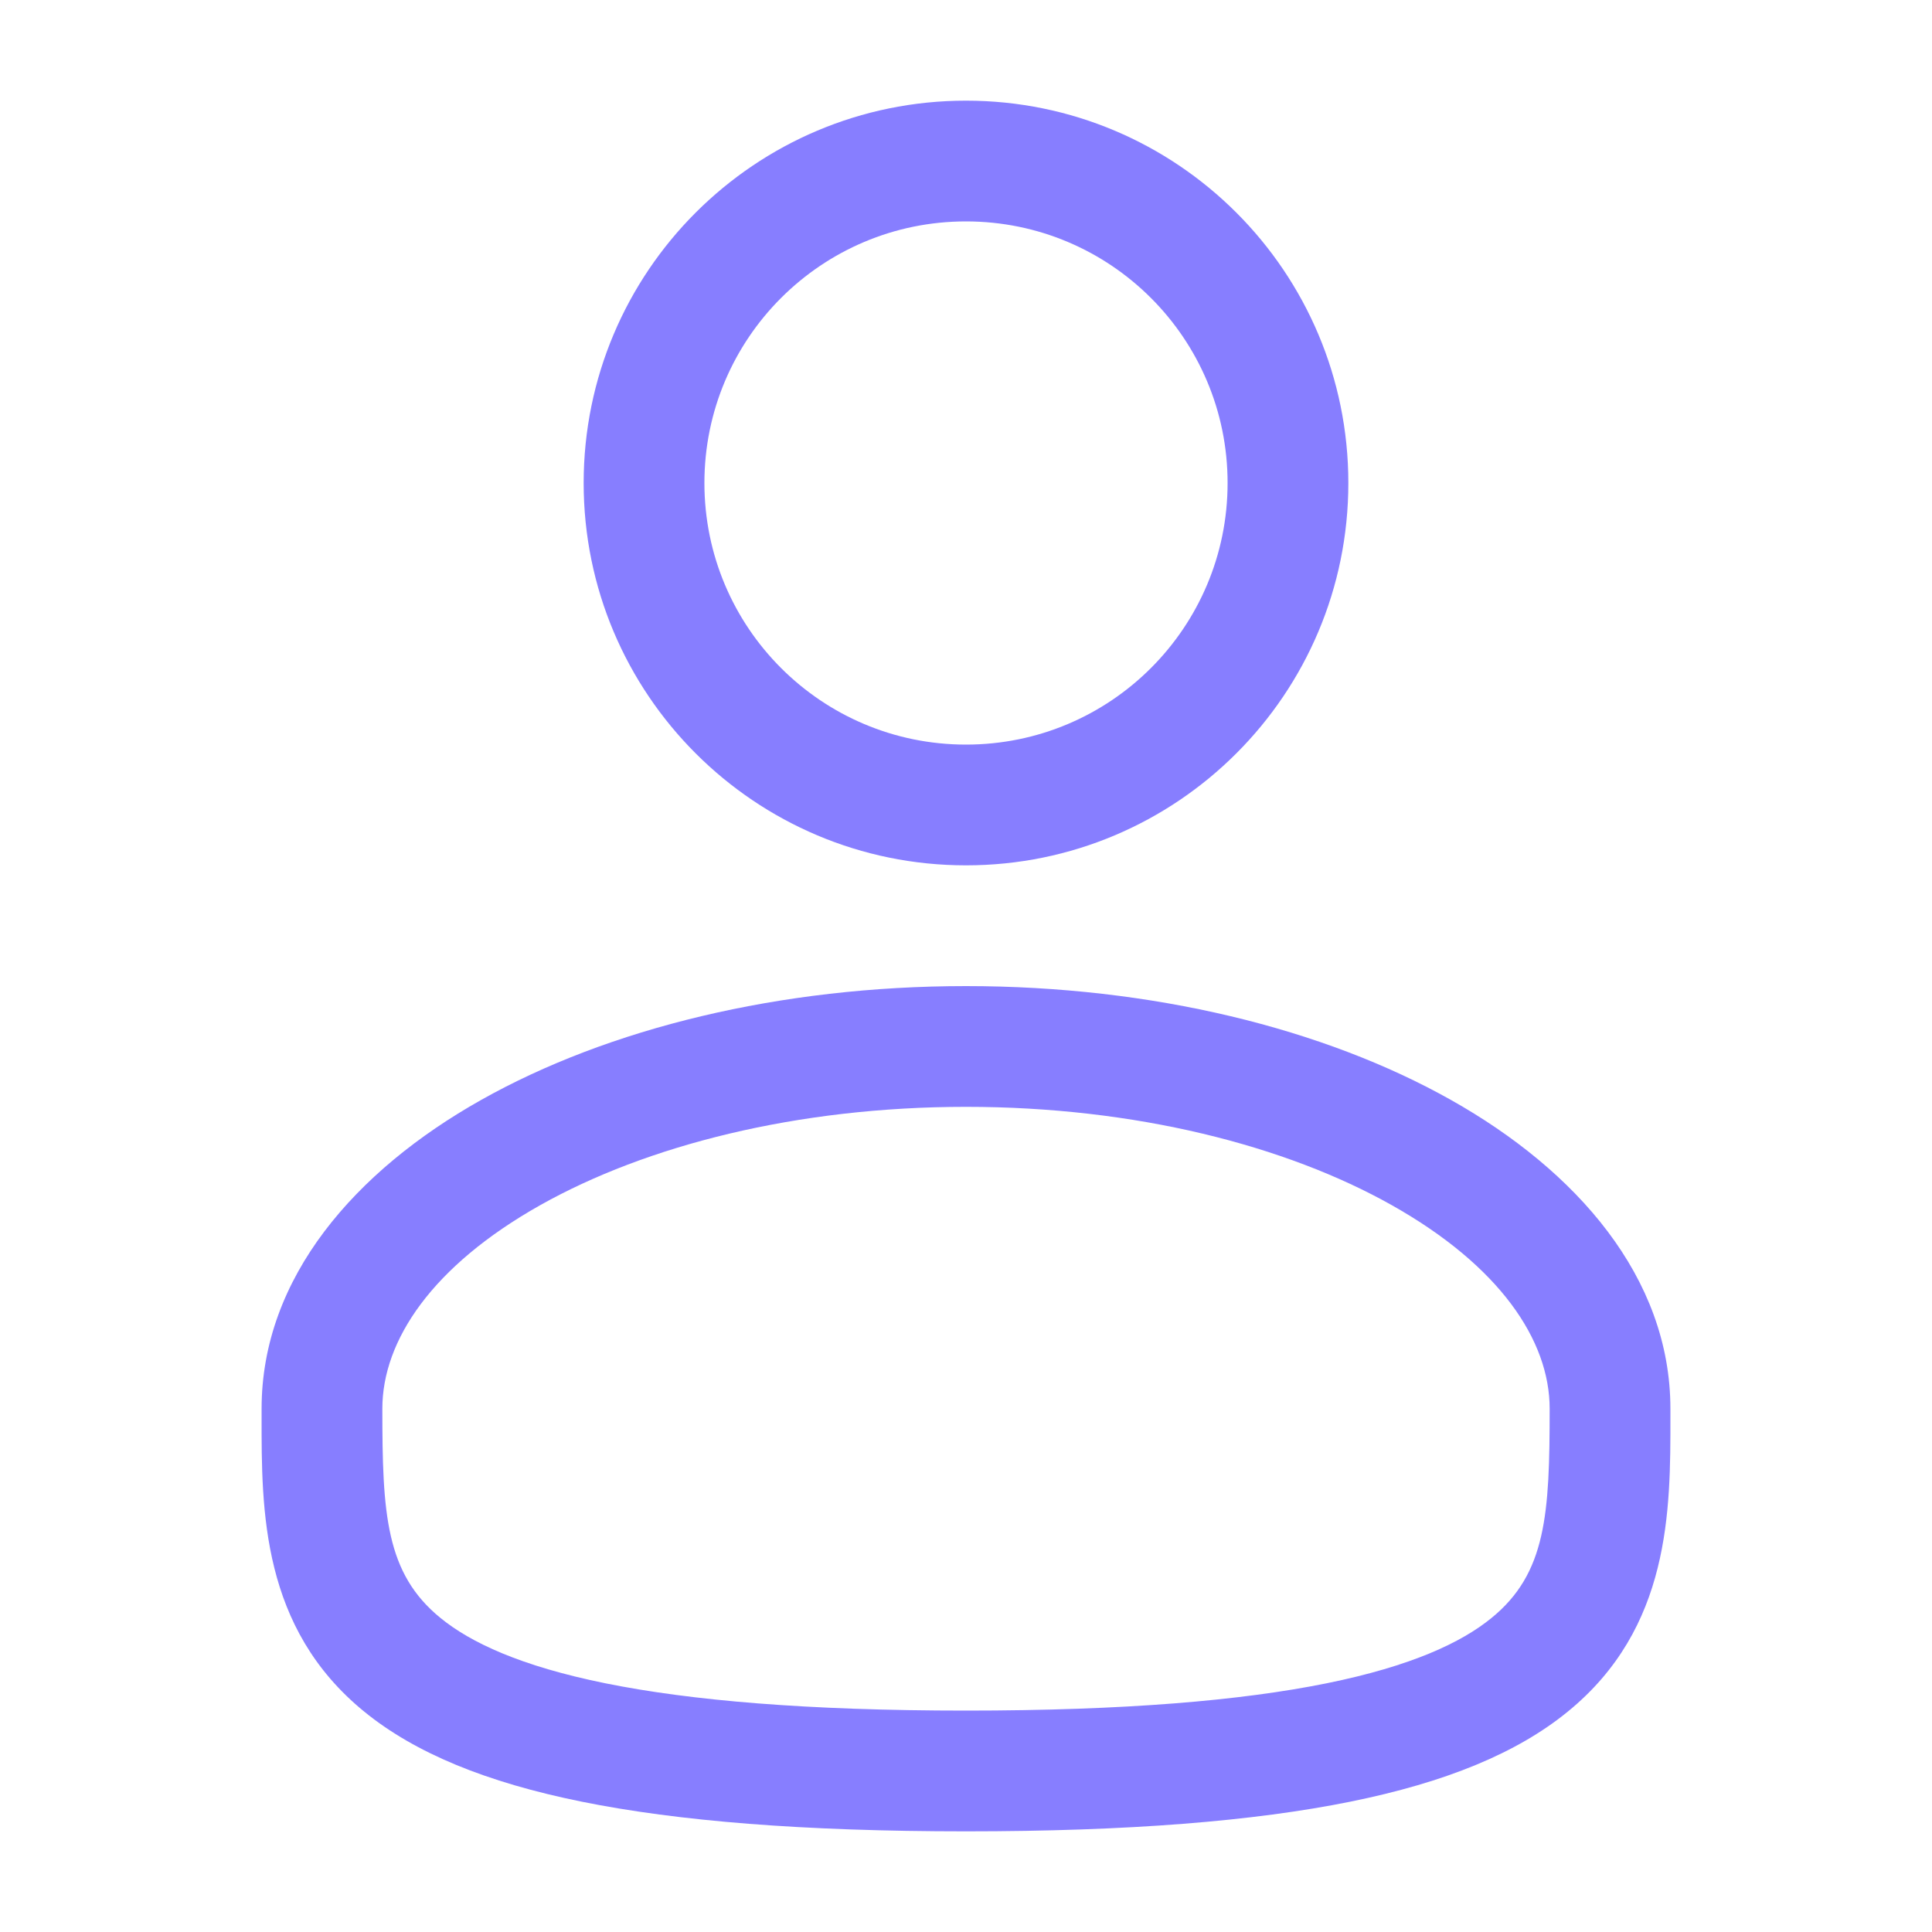
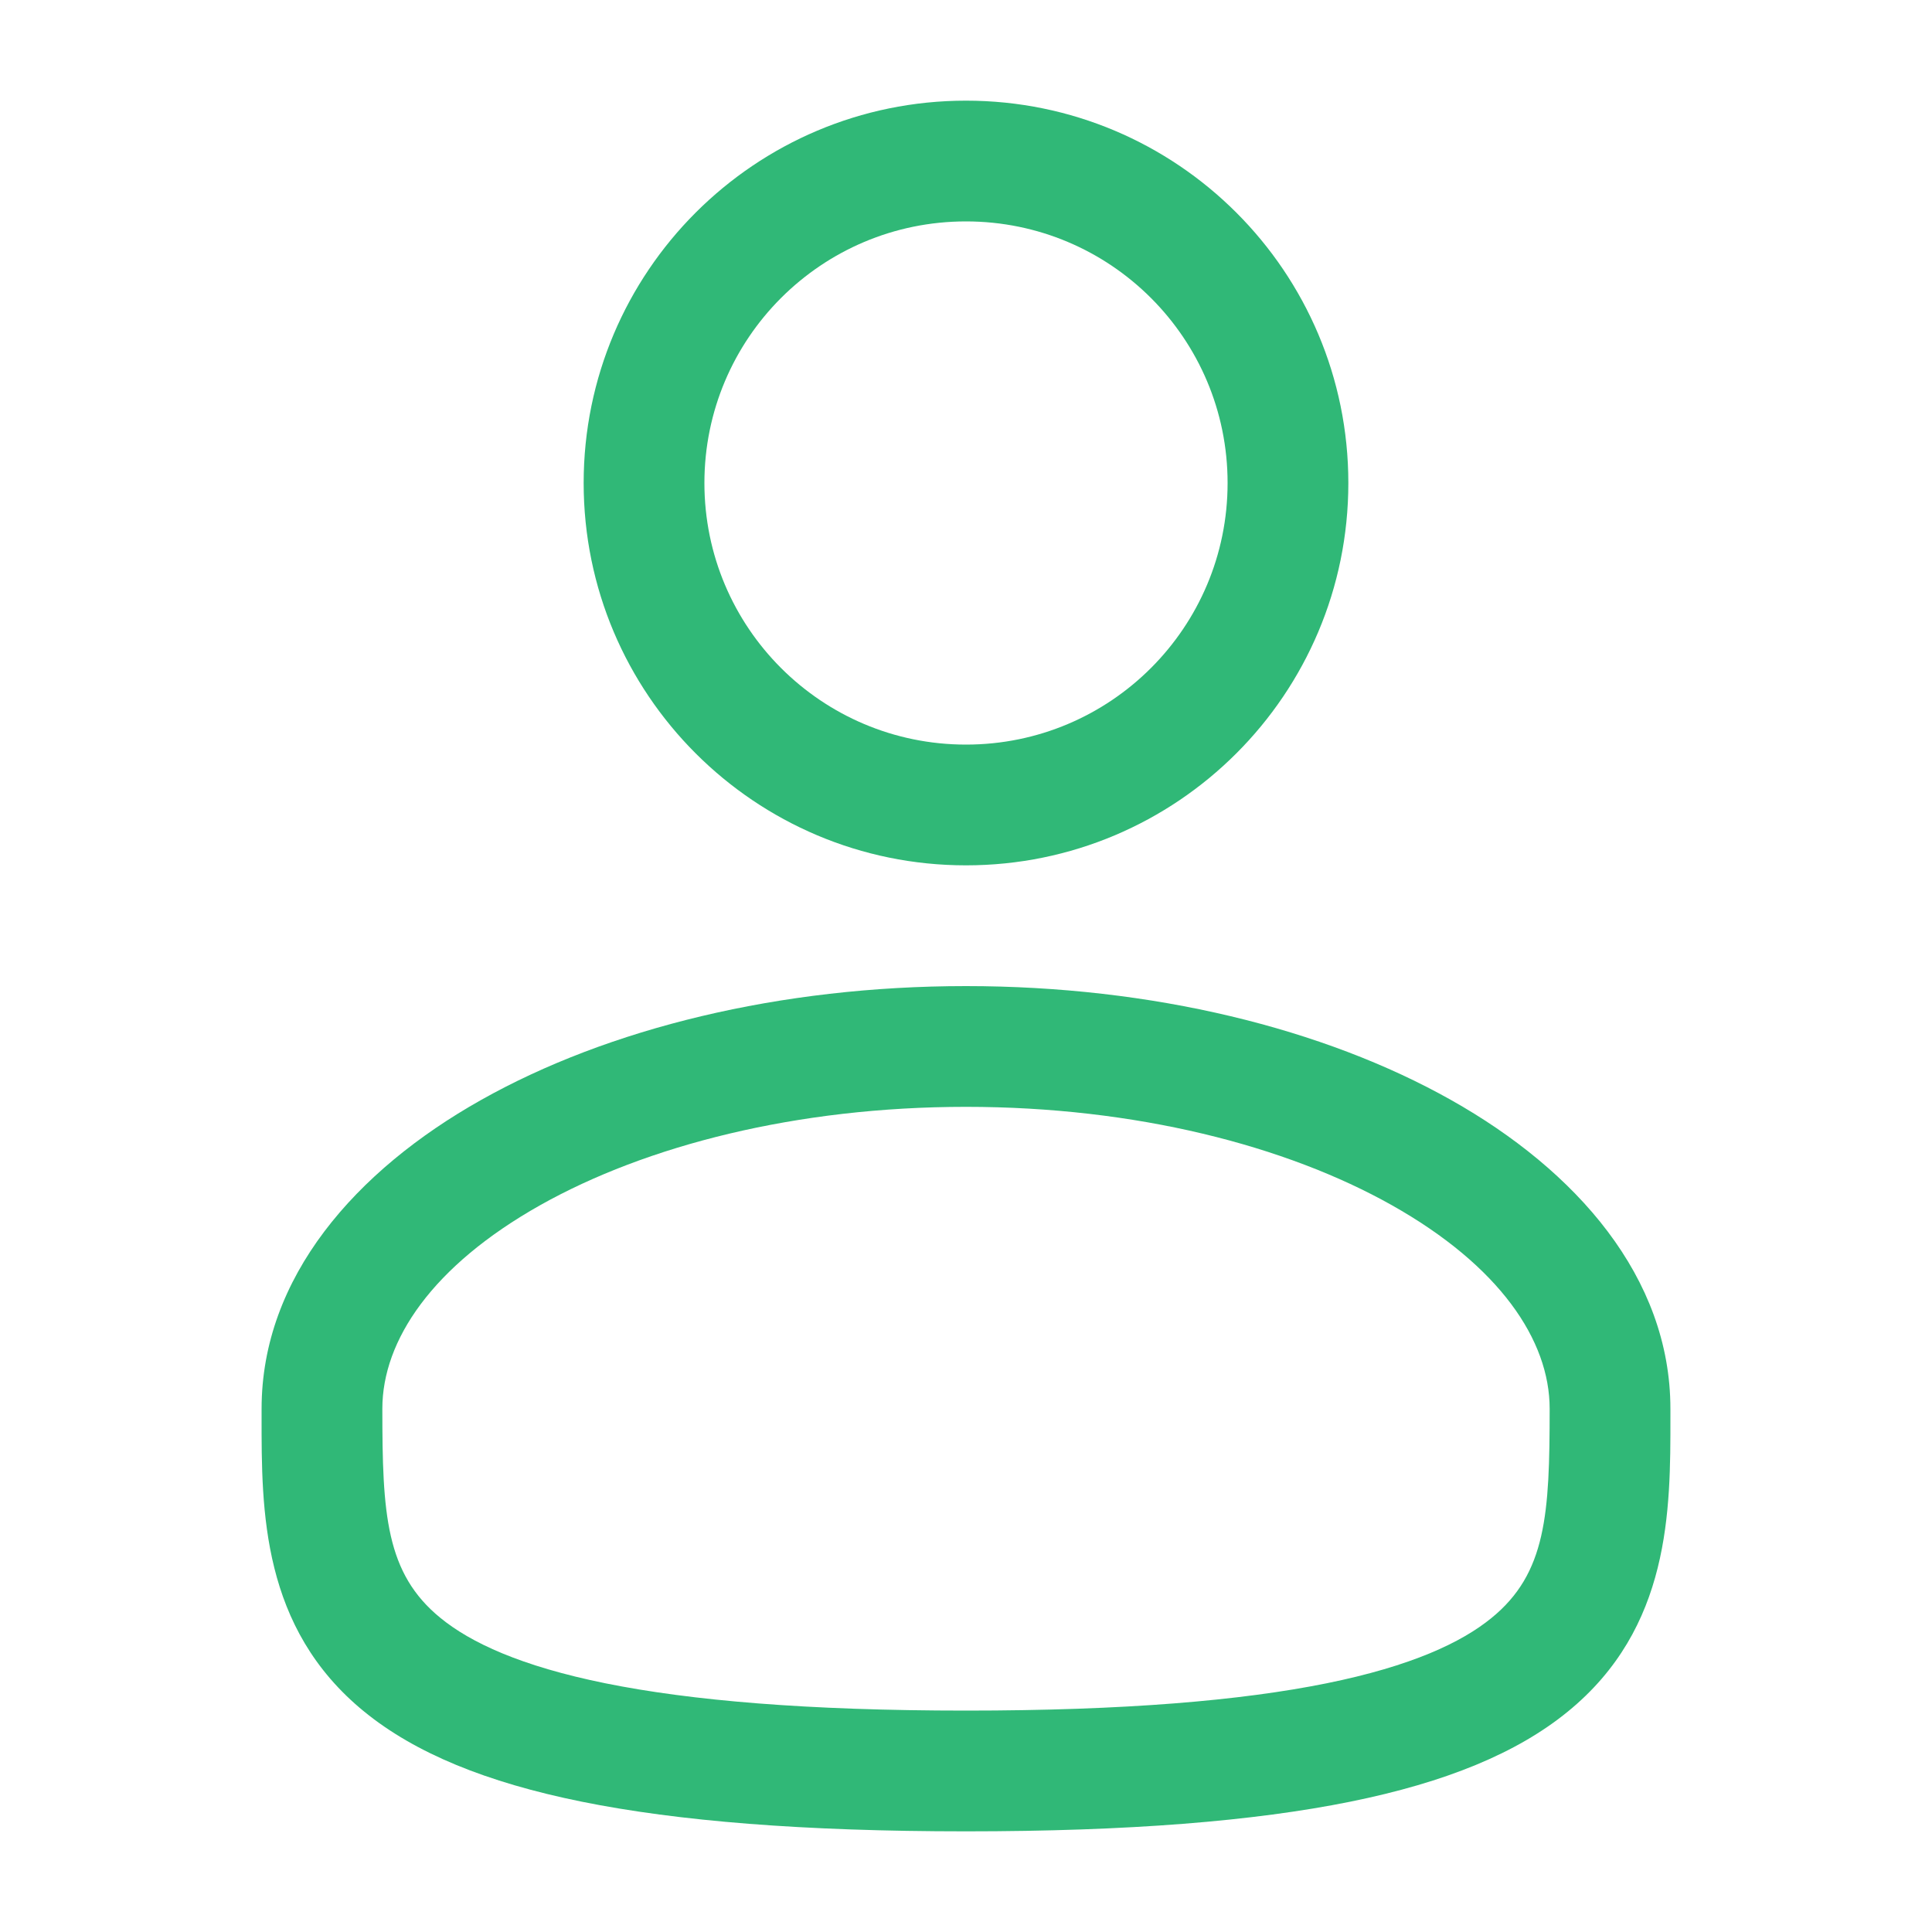
<svg xmlns="http://www.w3.org/2000/svg" width="20" height="20" viewBox="0 0 20 20" fill="none">
-   <path fill-rule="evenodd" clip-rule="evenodd" d="M10 1.042C7.814 1.042 6.042 2.814 6.042 5C6.042 7.186 7.814 8.958 10 8.958C12.186 8.958 13.958 7.186 13.958 5C13.958 2.814 12.186 1.042 10 1.042ZM7.292 5C7.292 3.504 8.504 2.292 10 2.292C11.496 2.292 12.708 3.504 12.708 5C12.708 6.496 11.496 7.708 10 7.708C8.504 7.708 7.292 6.496 7.292 5Z" fill="#877EFF" />
-   <path fill-rule="evenodd" clip-rule="evenodd" d="M10 10.208C8.072 10.208 6.296 10.646 4.98 11.387C3.683 12.116 2.708 13.222 2.708 14.583L2.708 14.668C2.707 15.636 2.706 16.852 3.772 17.72C4.297 18.147 5.03 18.45 6.022 18.651C7.016 18.852 8.312 18.958 10 18.958C11.688 18.958 12.984 18.852 13.978 18.651C14.97 18.45 15.704 18.147 16.228 17.72C17.294 16.852 17.293 15.636 17.292 14.668L17.292 14.583C17.292 13.222 16.317 12.116 15.021 11.387C13.704 10.646 11.928 10.208 10 10.208ZM3.958 14.583C3.958 13.874 4.476 13.104 5.592 12.476C6.689 11.859 8.246 11.458 10 11.458C11.754 11.458 13.311 11.859 14.408 12.476C15.524 13.104 16.042 13.874 16.042 14.583C16.042 15.673 16.008 16.287 15.439 16.75C15.13 17.002 14.614 17.247 13.73 17.426C12.849 17.604 11.645 17.708 10 17.708C8.355 17.708 7.151 17.604 6.27 17.426C5.386 17.247 4.87 17.002 4.561 16.75C3.992 16.287 3.958 15.673 3.958 14.583Z" fill="#877EFF" />
+   <path fill-rule="evenodd" clip-rule="evenodd" d="M10 1.042C7.814 1.042 6.042 2.814 6.042 5C6.042 7.186 7.814 8.958 10 8.958C12.186 8.958 13.958 7.186 13.958 5C13.958 2.814 12.186 1.042 10 1.042ZM7.292 5C7.292 3.504 8.504 2.292 10 2.292C11.496 2.292 12.708 3.504 12.708 5C12.708 6.496 11.496 7.708 10 7.708C8.504 7.708 7.292 6.496 7.292 5Z" fill="#30b877" />
+   <path fill-rule="evenodd" clip-rule="evenodd" d="M10 10.208C8.072 10.208 6.296 10.646 4.98 11.387C3.683 12.116 2.708 13.222 2.708 14.583L2.708 14.668C2.707 15.636 2.706 16.852 3.772 17.72C4.297 18.147 5.03 18.45 6.022 18.651C7.016 18.852 8.312 18.958 10 18.958C11.688 18.958 12.984 18.852 13.978 18.651C14.97 18.45 15.704 18.147 16.228 17.72C17.294 16.852 17.293 15.636 17.292 14.668L17.292 14.583C17.292 13.222 16.317 12.116 15.021 11.387C13.704 10.646 11.928 10.208 10 10.208ZM3.958 14.583C3.958 13.874 4.476 13.104 5.592 12.476C6.689 11.859 8.246 11.458 10 11.458C11.754 11.458 13.311 11.859 14.408 12.476C15.524 13.104 16.042 13.874 16.042 14.583C16.042 15.673 16.008 16.287 15.439 16.75C15.13 17.002 14.614 17.247 13.73 17.426C12.849 17.604 11.645 17.708 10 17.708C8.355 17.708 7.151 17.604 6.27 17.426C5.386 17.247 4.87 17.002 4.561 16.75C3.992 16.287 3.958 15.673 3.958 14.583Z" fill="#30b877" />
</svg>
